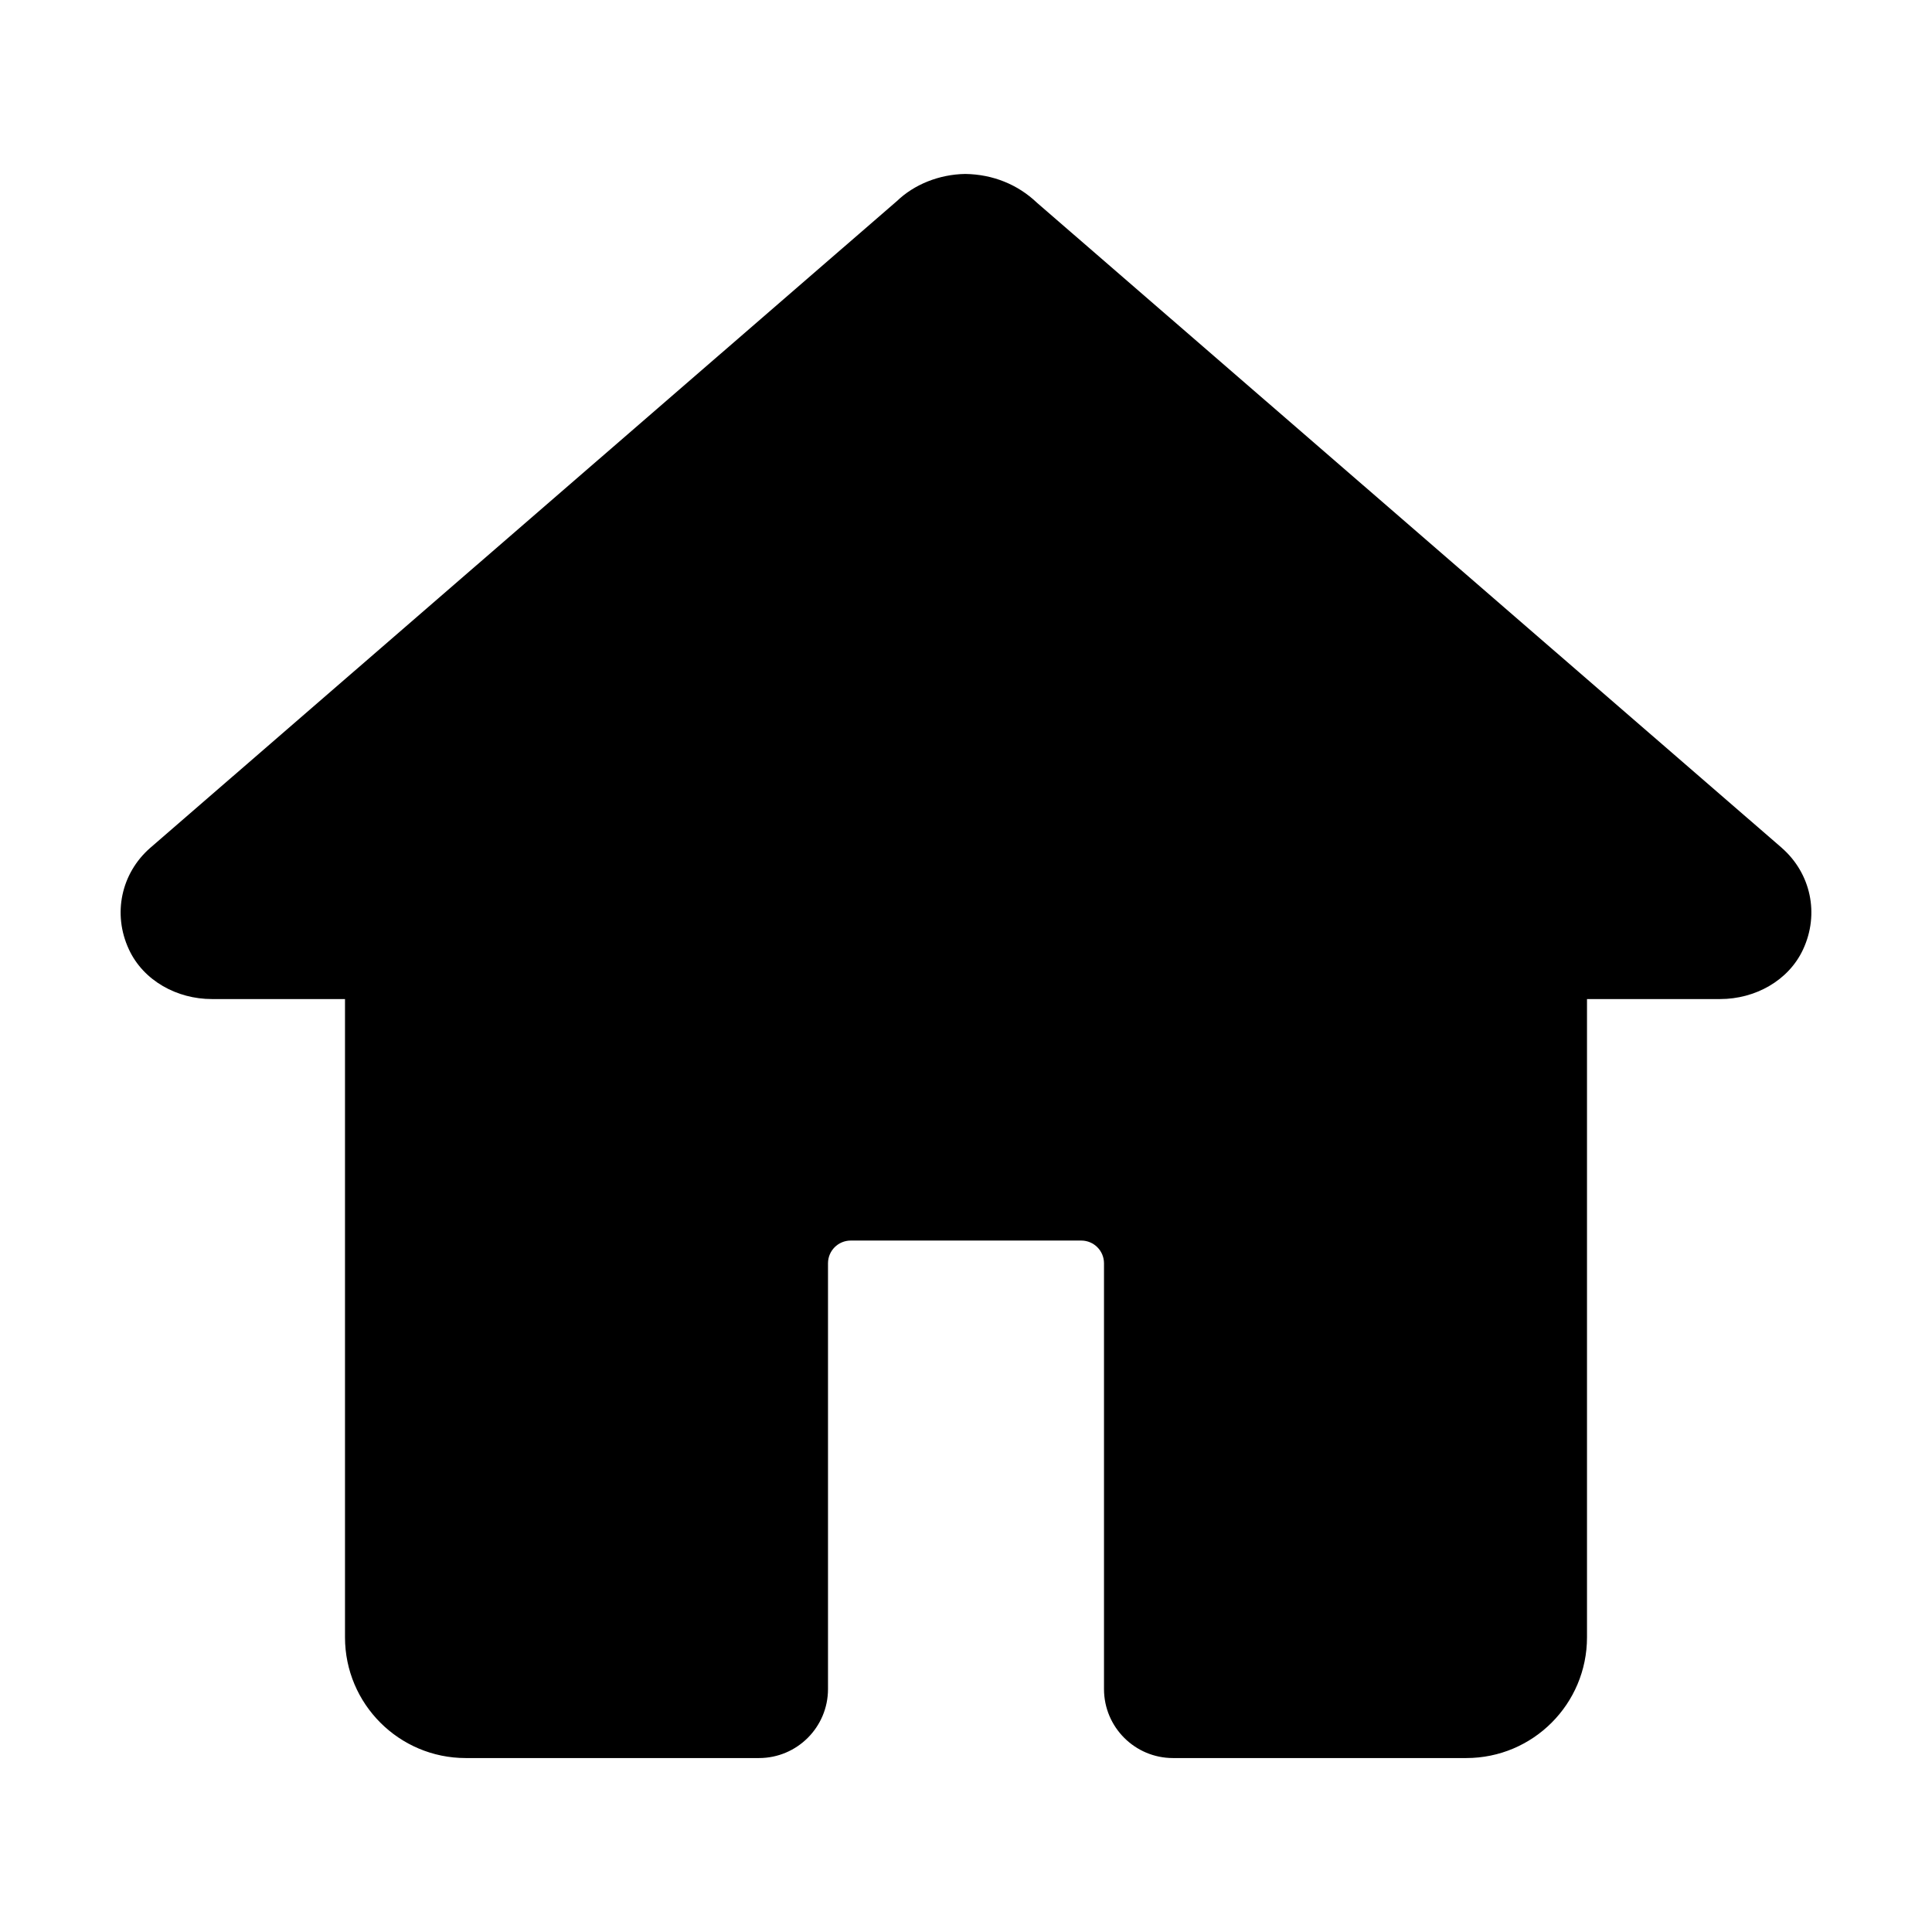
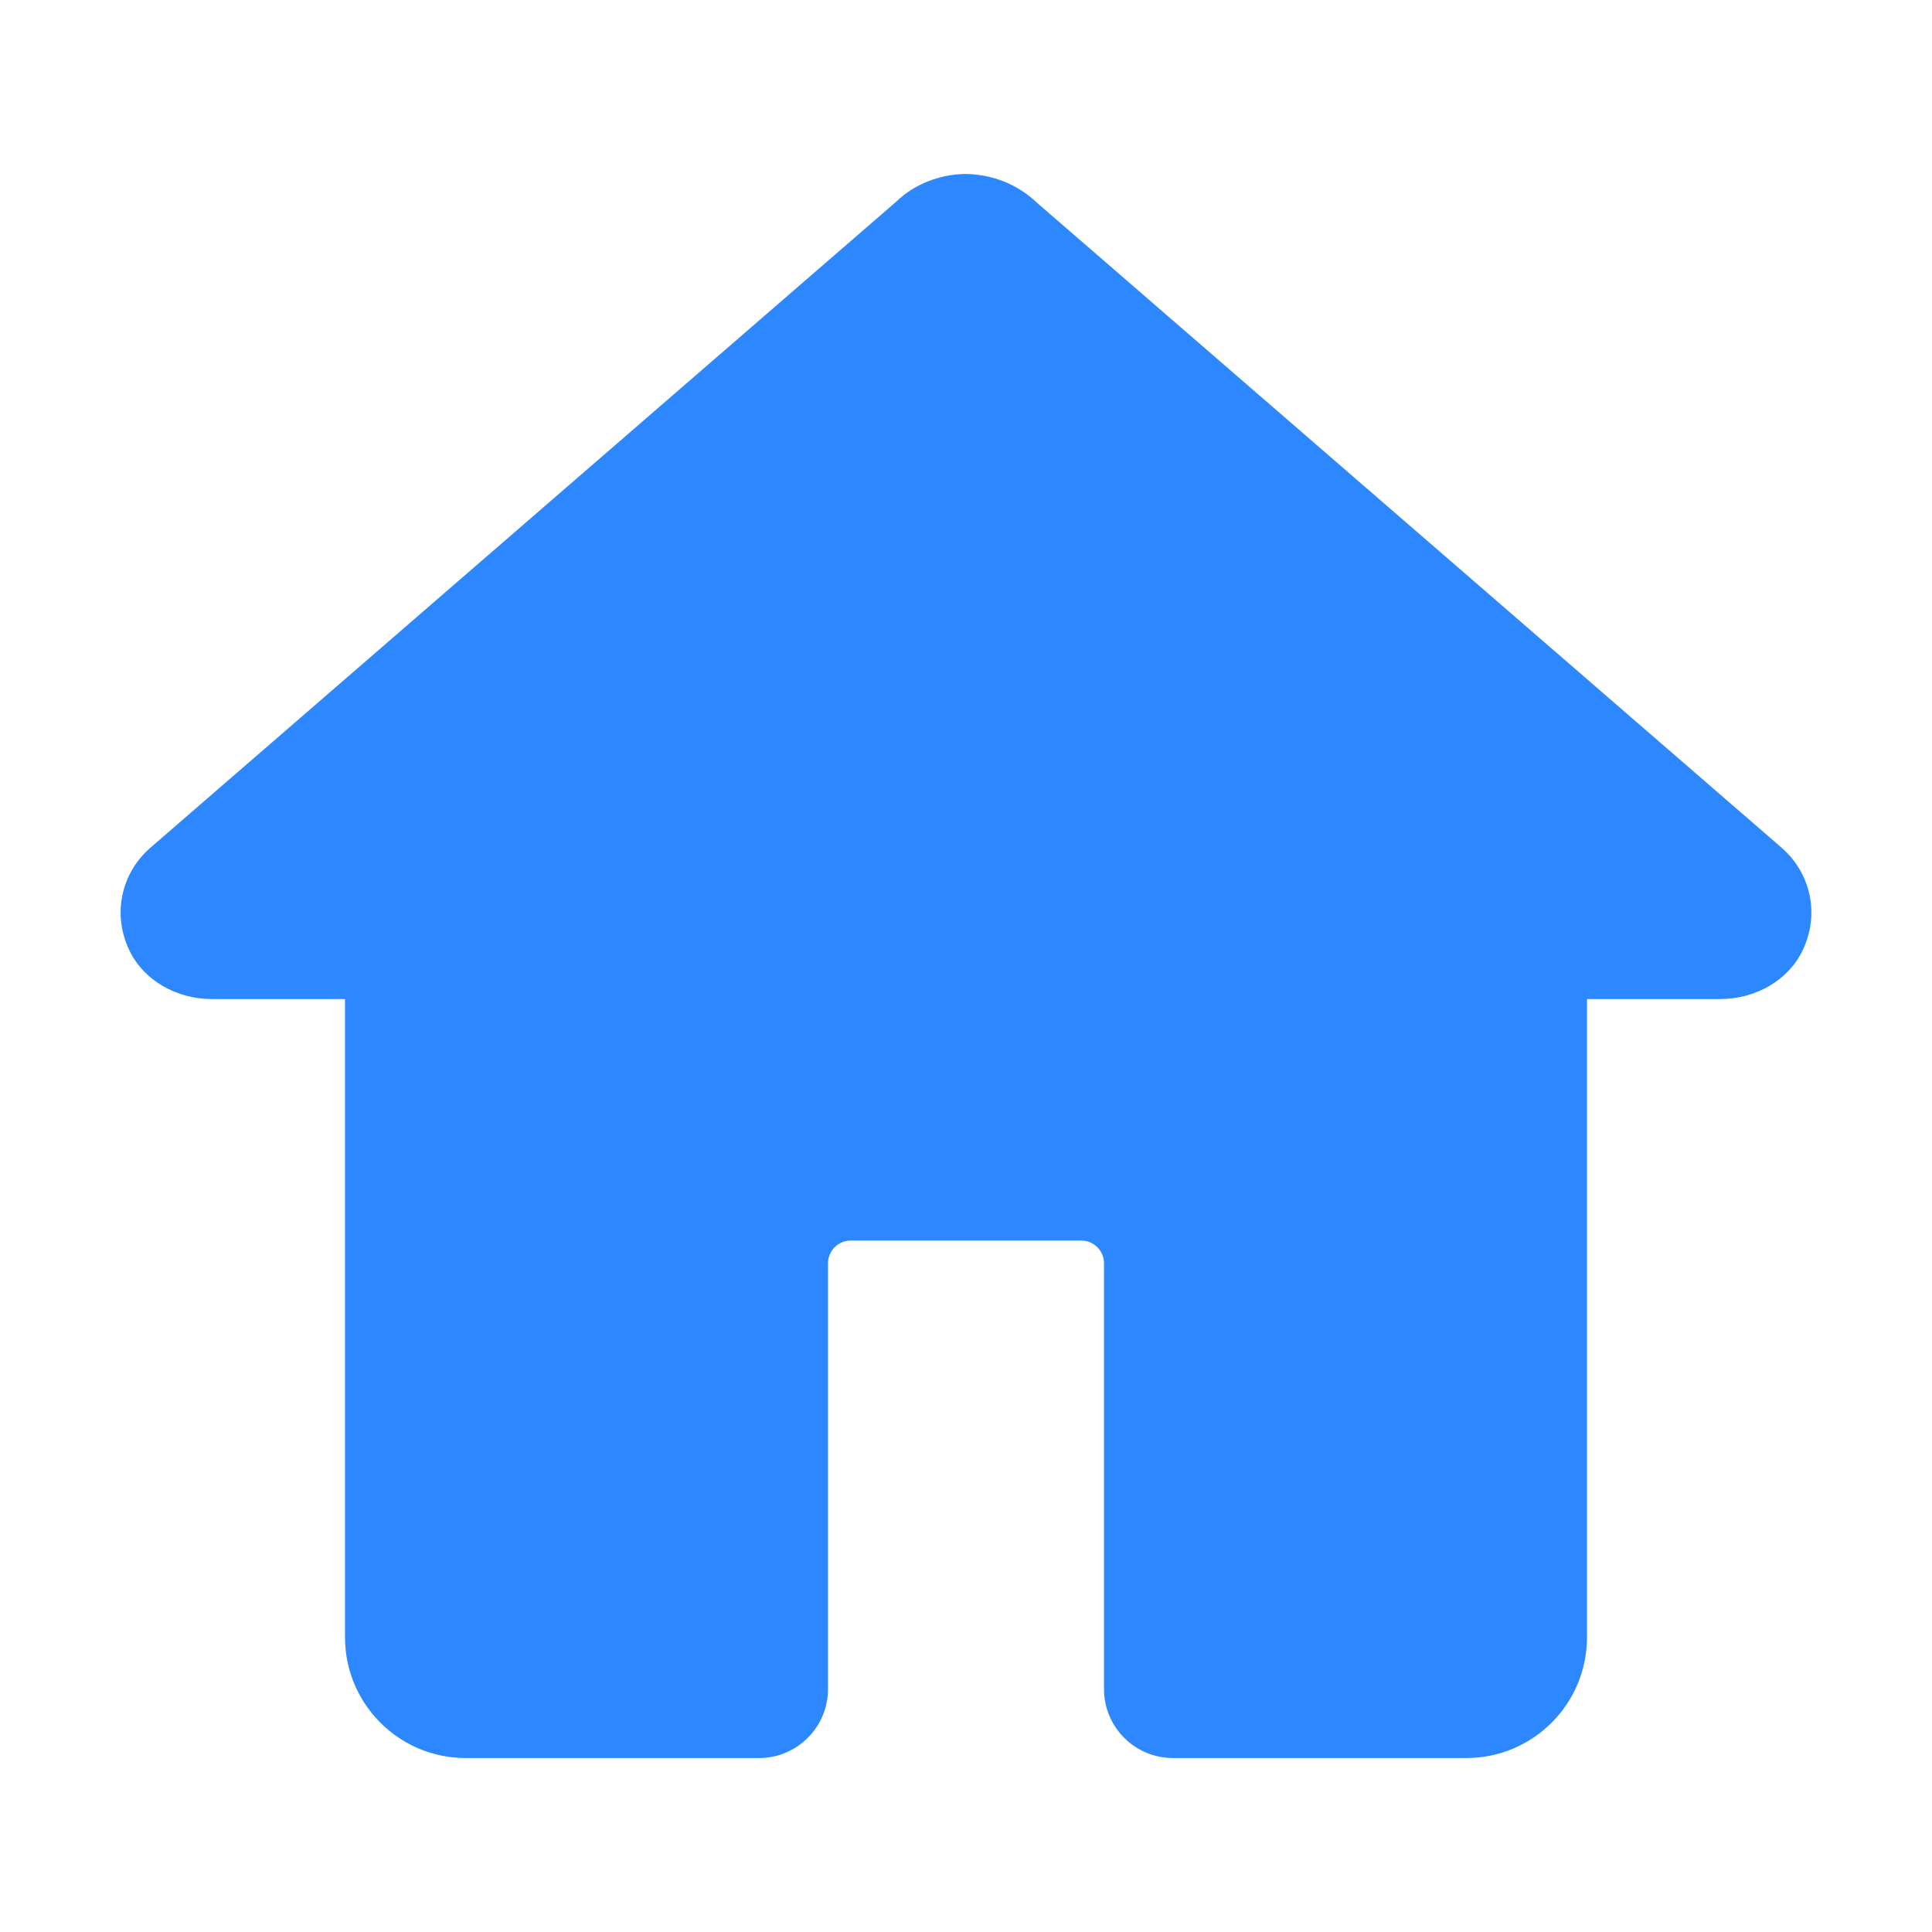
- <svg xmlns="http://www.w3.org/2000/svg" viewBox="0 0 28 28" class="a8c37x1j ms05siws hwsy1cff b7h9ocf4 aaxa7vy3" height="28" width="28">
+ <svg xmlns="http://www.w3.org/2000/svg" viewBox="0 0 28 28" fill="#2D88FF" height="28" width="28">
  <path d="M25.825 12.29C25.824 12.289 25.823 12.288 25.821 12.286L15.027 2.937C14.752 2.675 14.392 2.527 13.989 2.521 13.608 2.527 13.248 2.675 13.001 2.912L2.175 12.29C1.756 12.658 1.629 13.245 1.868 13.759 2.079 14.215 2.567 14.479 3.069 14.479L5 14.479 5 23.729C5 24.695 5.784 25.479 6.75 25.479L11 25.479C11.552 25.479 12 25.031 12 24.479L12 18.309C12 18.126 12.148 17.979 12.33 17.979L15.67 17.979C15.852 17.979 16 18.126 16 18.309L16 24.479C16 25.031 16.448 25.479 17 25.479L21.25 25.479C22.217 25.479 23 24.695 23 23.729L23 14.479 24.931 14.479C25.433 14.479 25.921 14.215 26.132 13.759 26.371 13.245 26.244 12.658 25.825 12.29" />
</svg>
